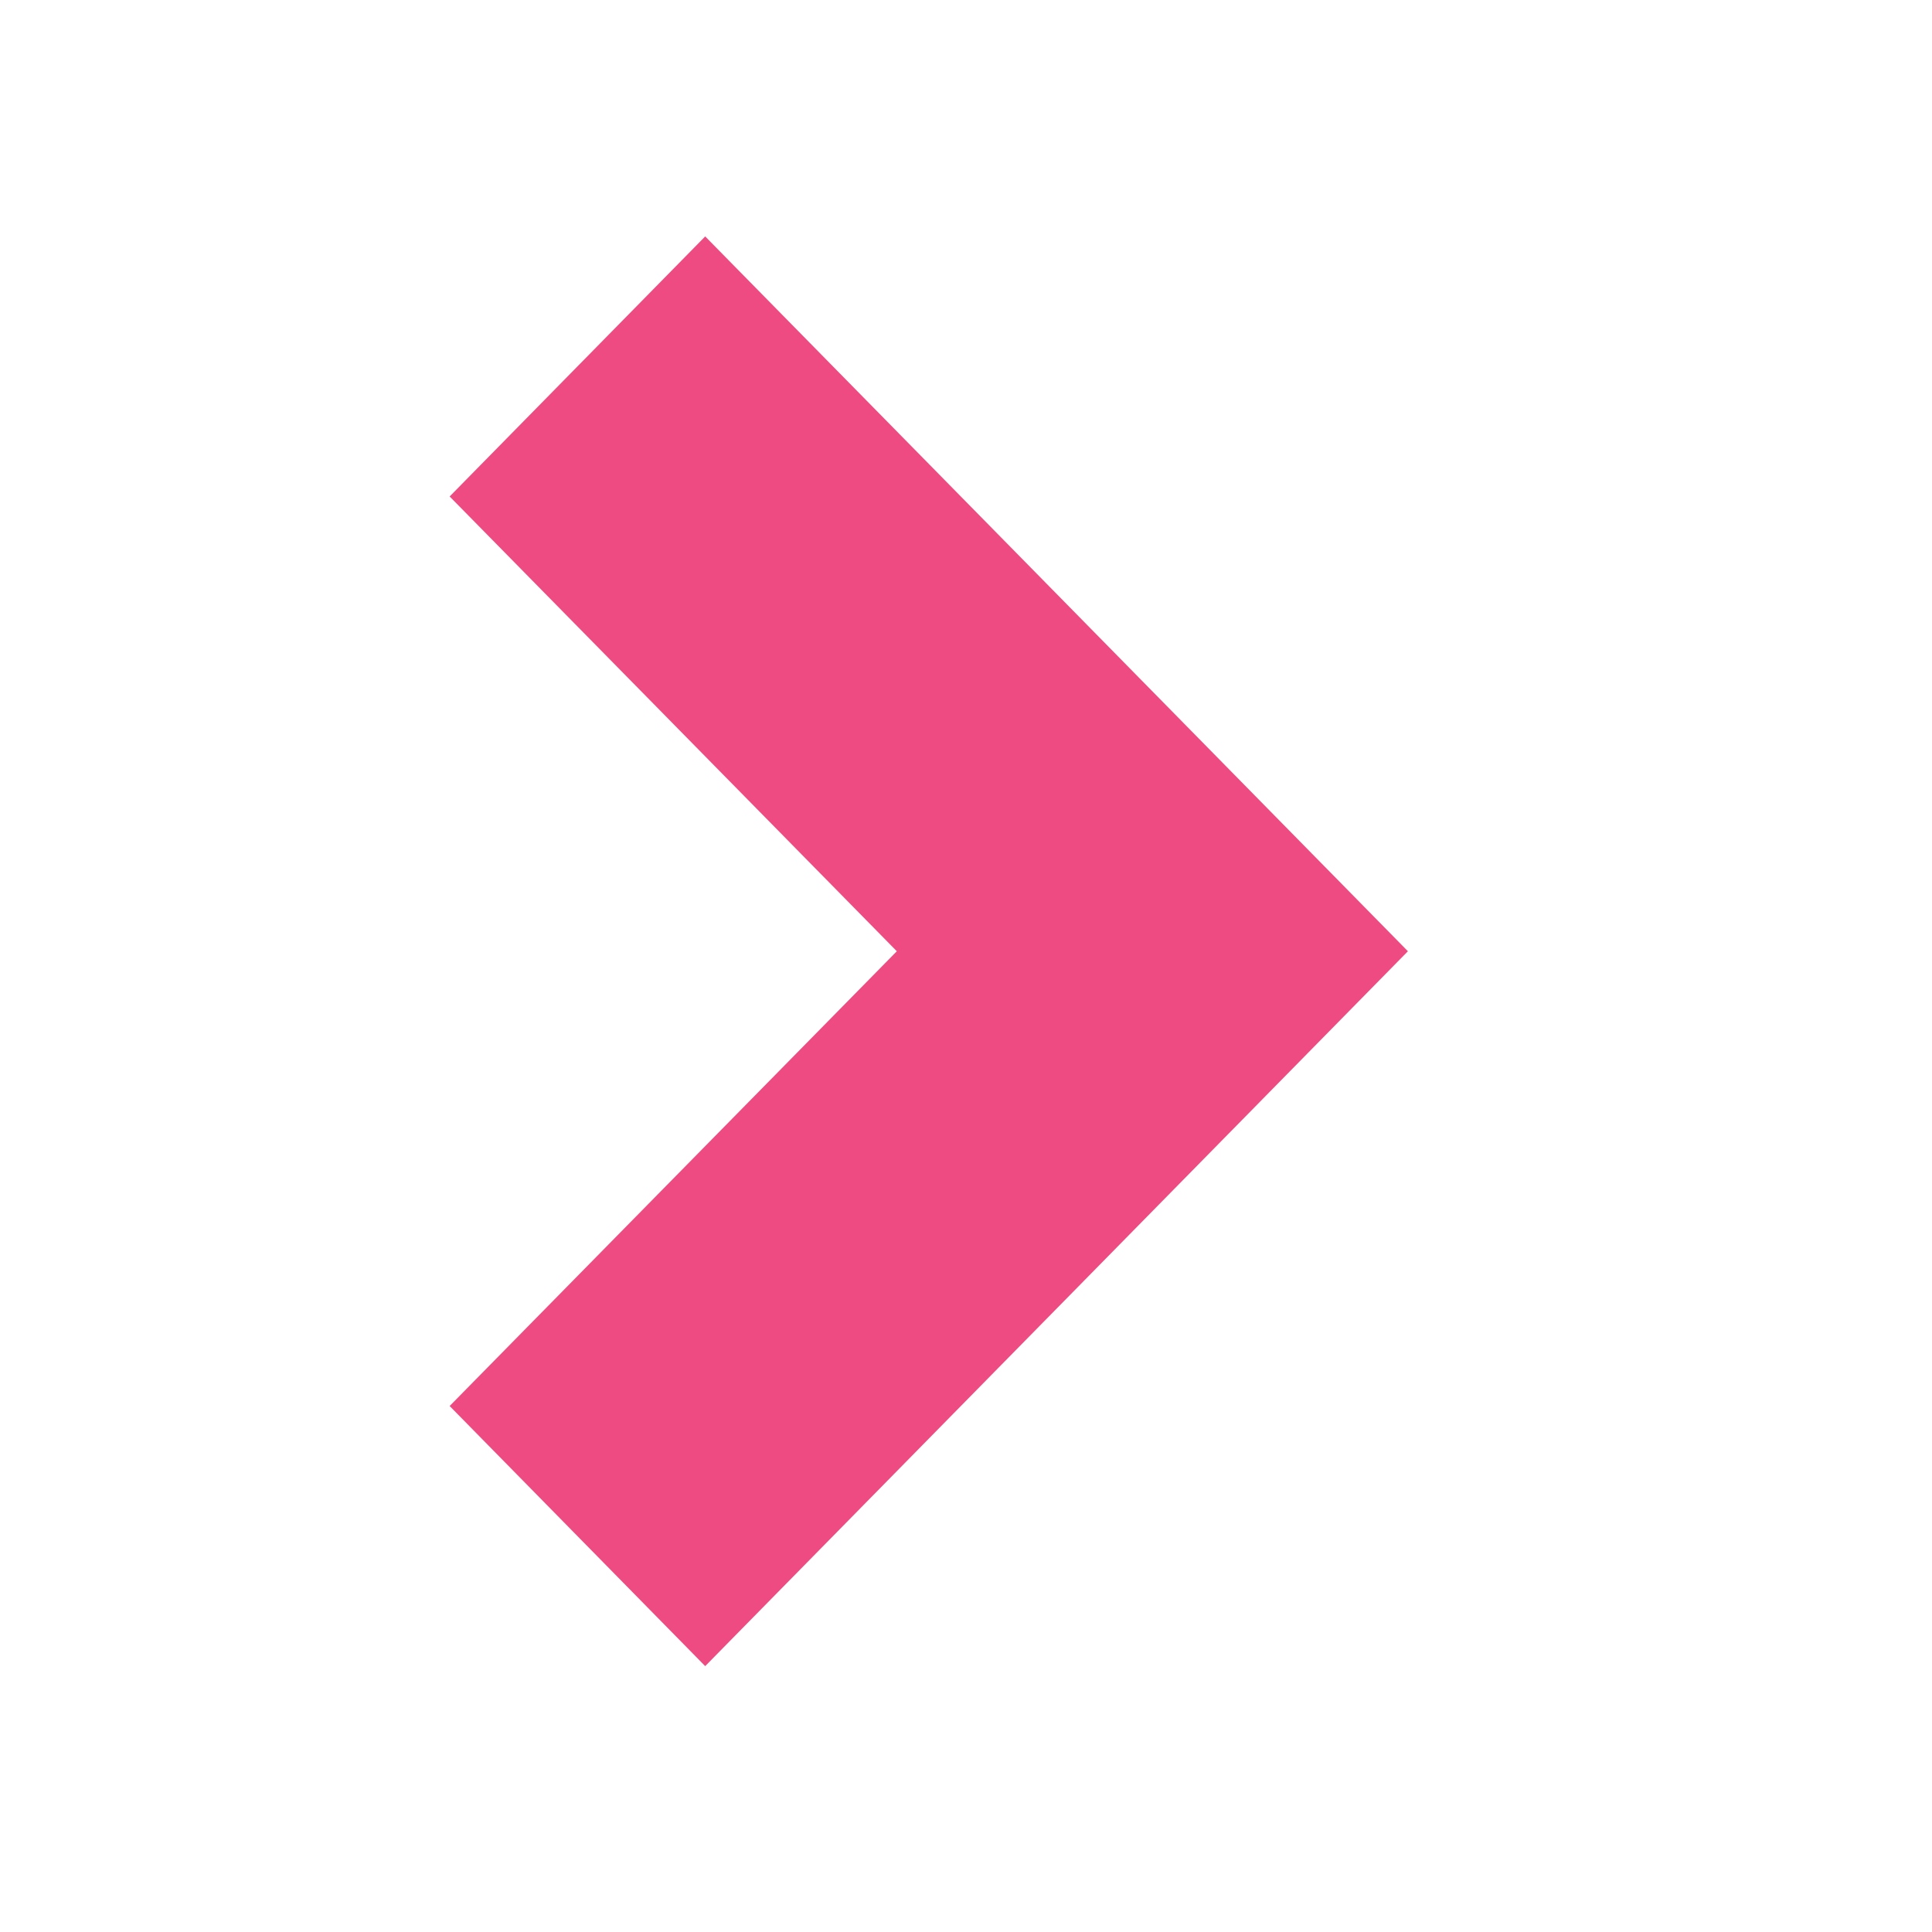
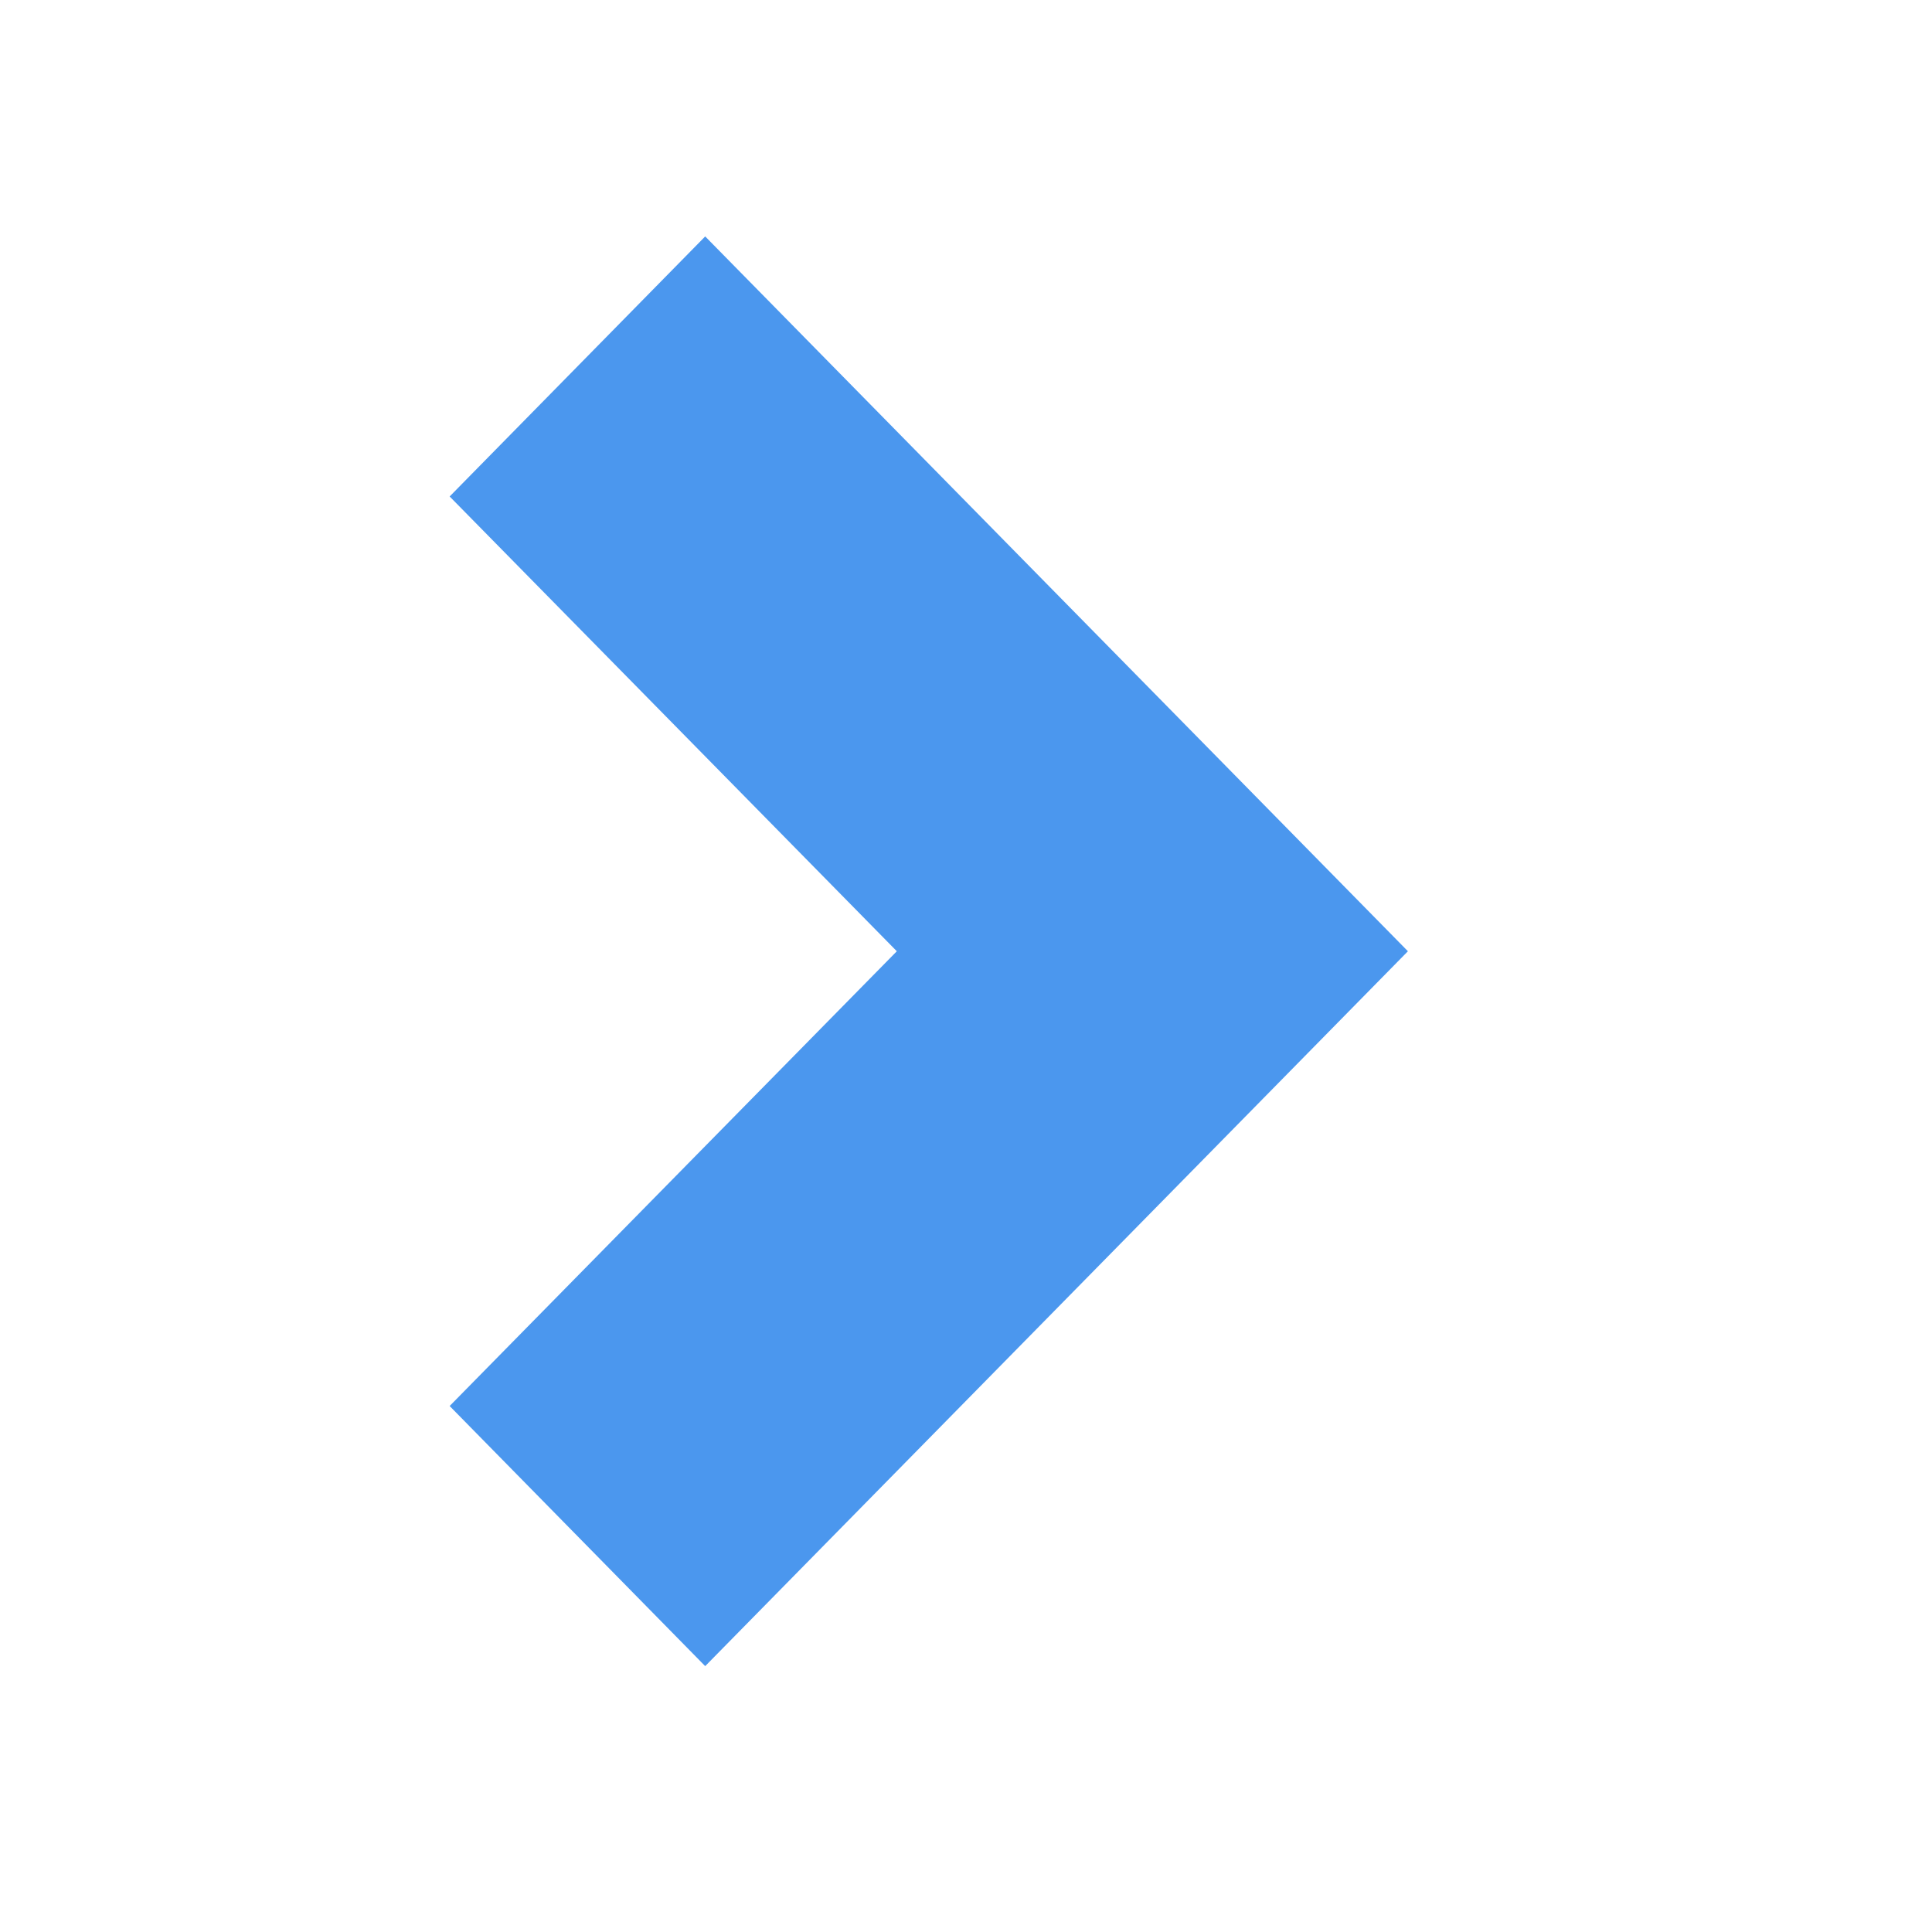
<svg xmlns="http://www.w3.org/2000/svg" width="200" height="200" viewBox="0 0 200 200">
  <g>
    <rect height="202" width="202" y="-1" x="-1" fill="none" id="canvas_background" />
    <g y="0" x="0" width="100%" height="100%" display="none" overflow="visible" id="canvasGrid">
      <rect height="100%" width="100%" y="0" x="0" stroke-width="0" fill="url(#gridpattern)" />
    </g>
  </g>
  <g>
-     <path d="m145.747,51.4l-46.291,47.077l46.291,47.078l-26.454,26.92l-72.746,-73.998l72.746,-74.003" transform="rotate(180 96.1471 98.475)" stroke-width="1.5" fill-opacity="0.8" fill="#E91E63" id="svg_1" />
+     <path d="m145.747,51.4l-46.291,47.077l46.291,47.078l-26.454,26.92l-72.746,-73.998l72.746,-74.003" transform="rotate(180 96.1471 98.475)" stroke-width="1.5" fill-opacity="0.8" fill="#1e7de9" id="svg_1" />
  </g>
</svg>
